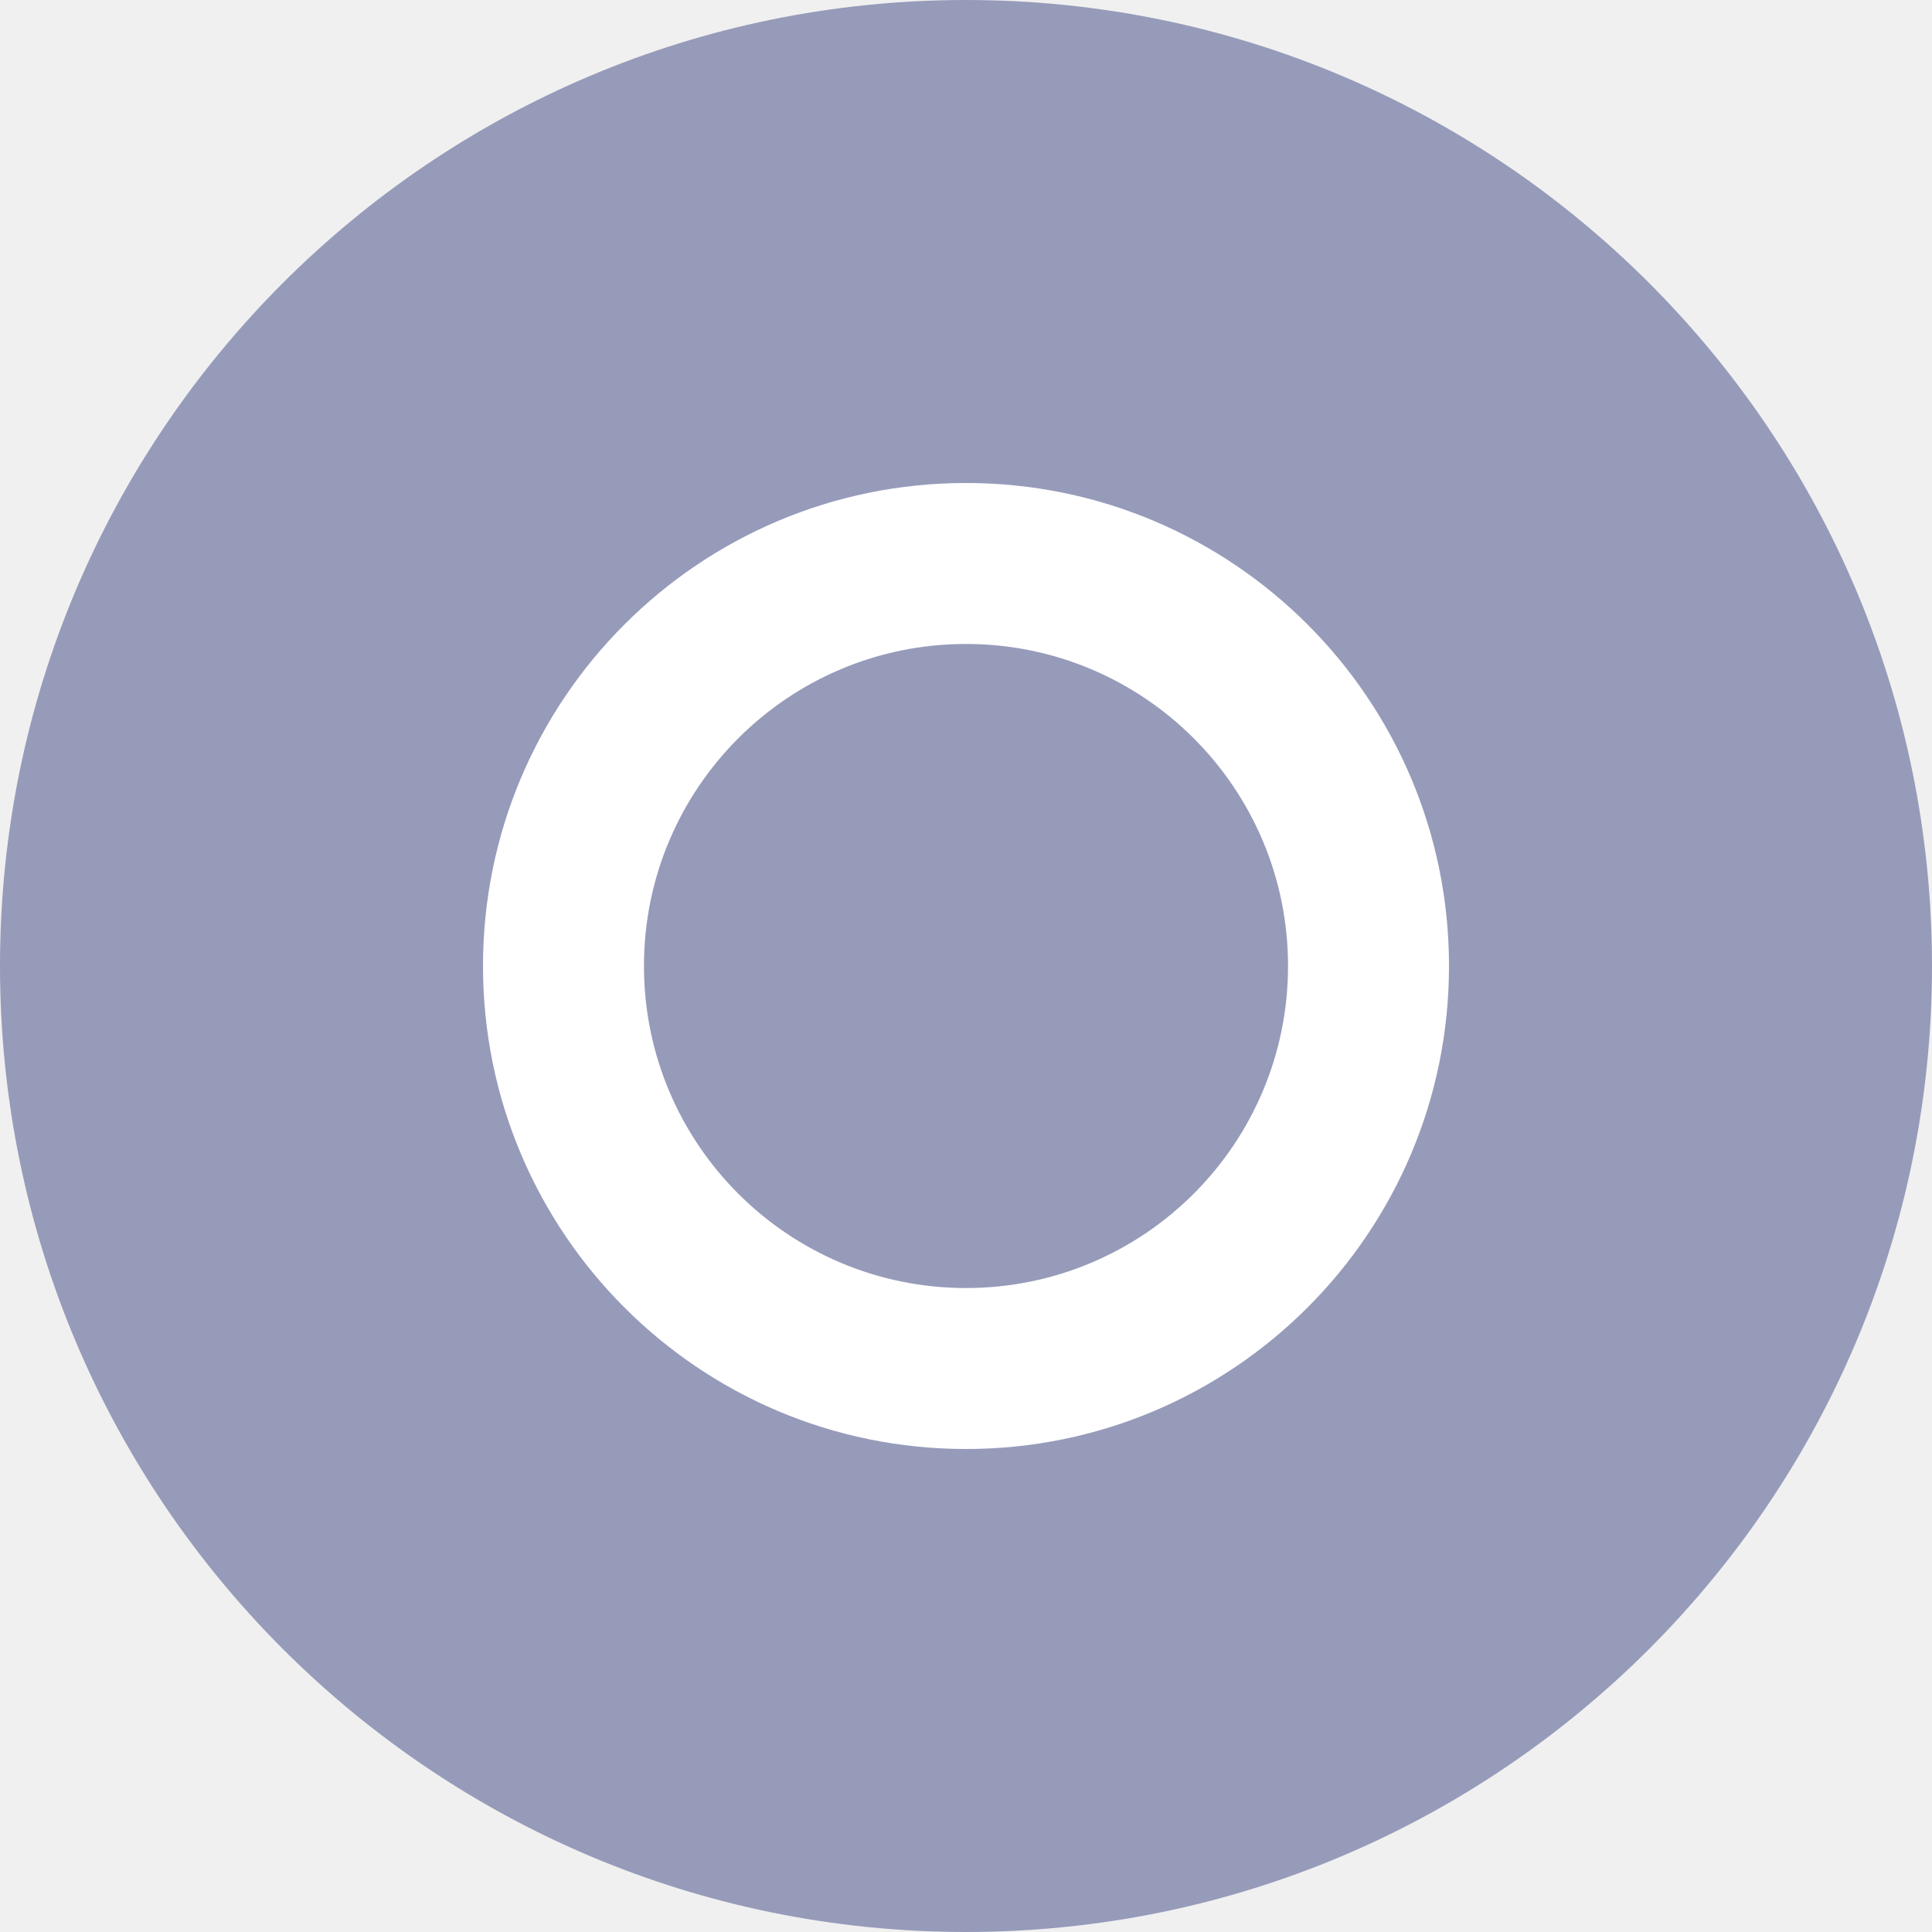
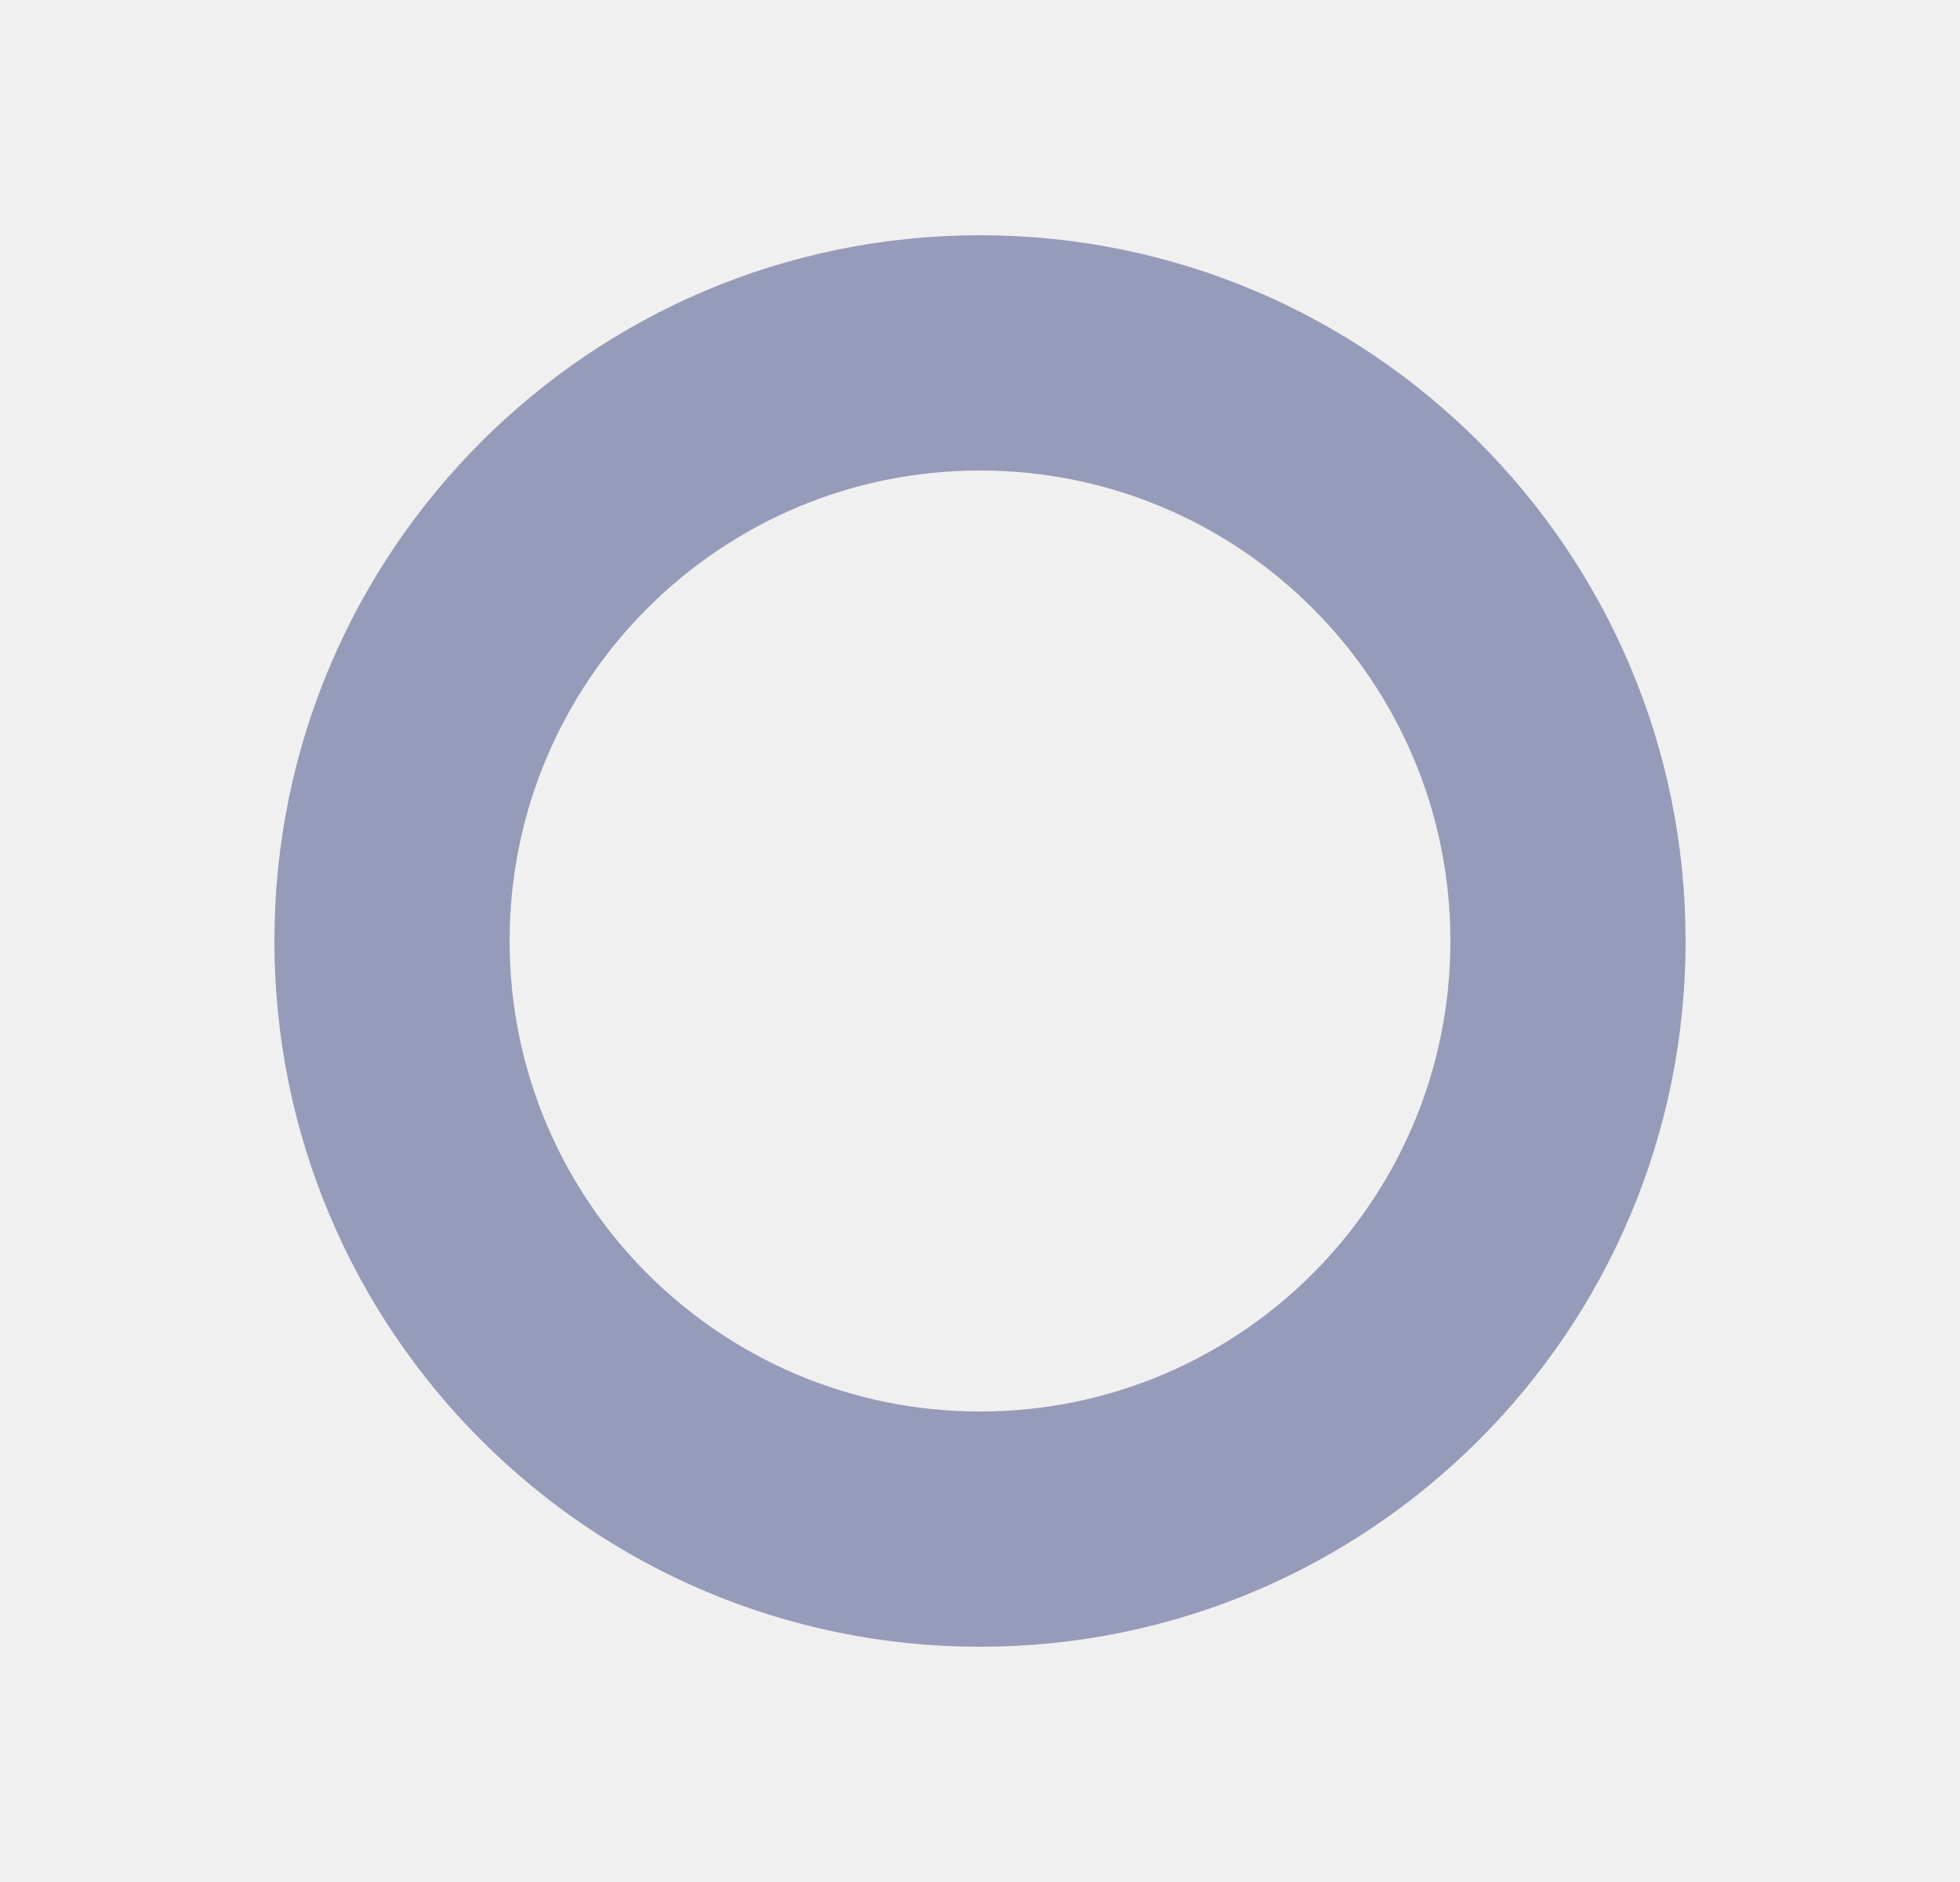
- <svg xmlns="http://www.w3.org/2000/svg" width="16" height="16" viewBox="0 0 16 16" fill="none">
-   <path d="M0 8a8 8 0 1 1 16 0A8 8 0 1 1 0 8z" fill="#979BBA" />
-   <path fill-rule="evenodd" clip-rule="evenodd" d="M8 10.667a2.667 2.667 0 1 0 0-5.334 2.667 2.667 0 0 0 0 5.334zM8 12a4 4 0 1 0 0-8 4 4 0 0 0 0 8z" fill="#fff" />
+ <svg xmlns="http://www.w3.org/2000/svg" width="25" height="24" viewBox="0 0 25 24" fill="none">
+   <path fill-rule="evenodd" clip-rule="evenodd" d="M12.5 18a6 6 0 1 0 0-12 6 6 0 0 0 0 12zm0 3a9 9 0 1 0 0-18 9 9 0 0 0 0 18z" fill="#979BBA" />
</svg>
